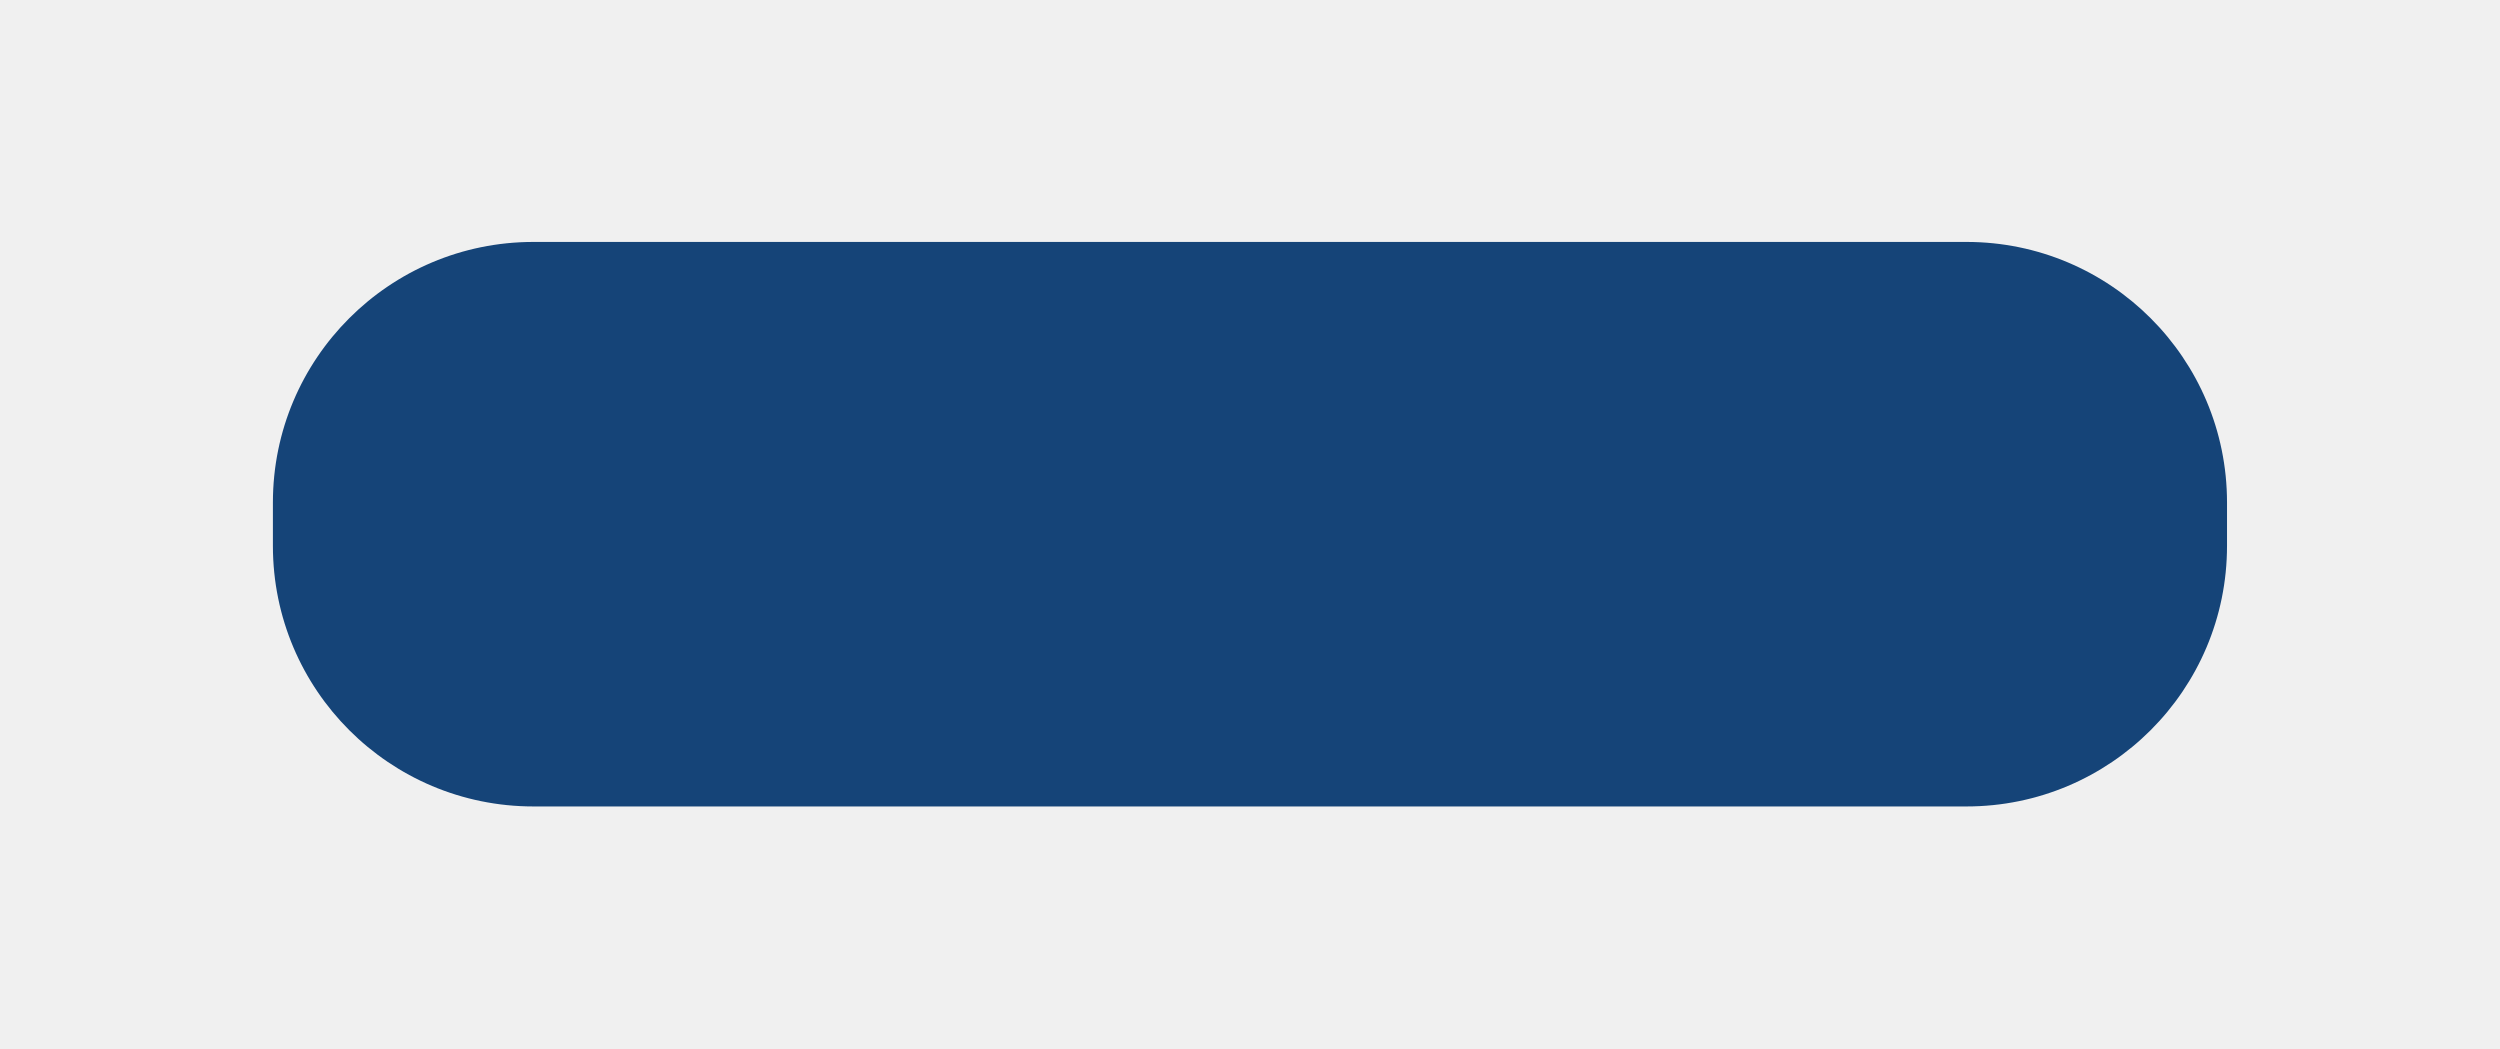
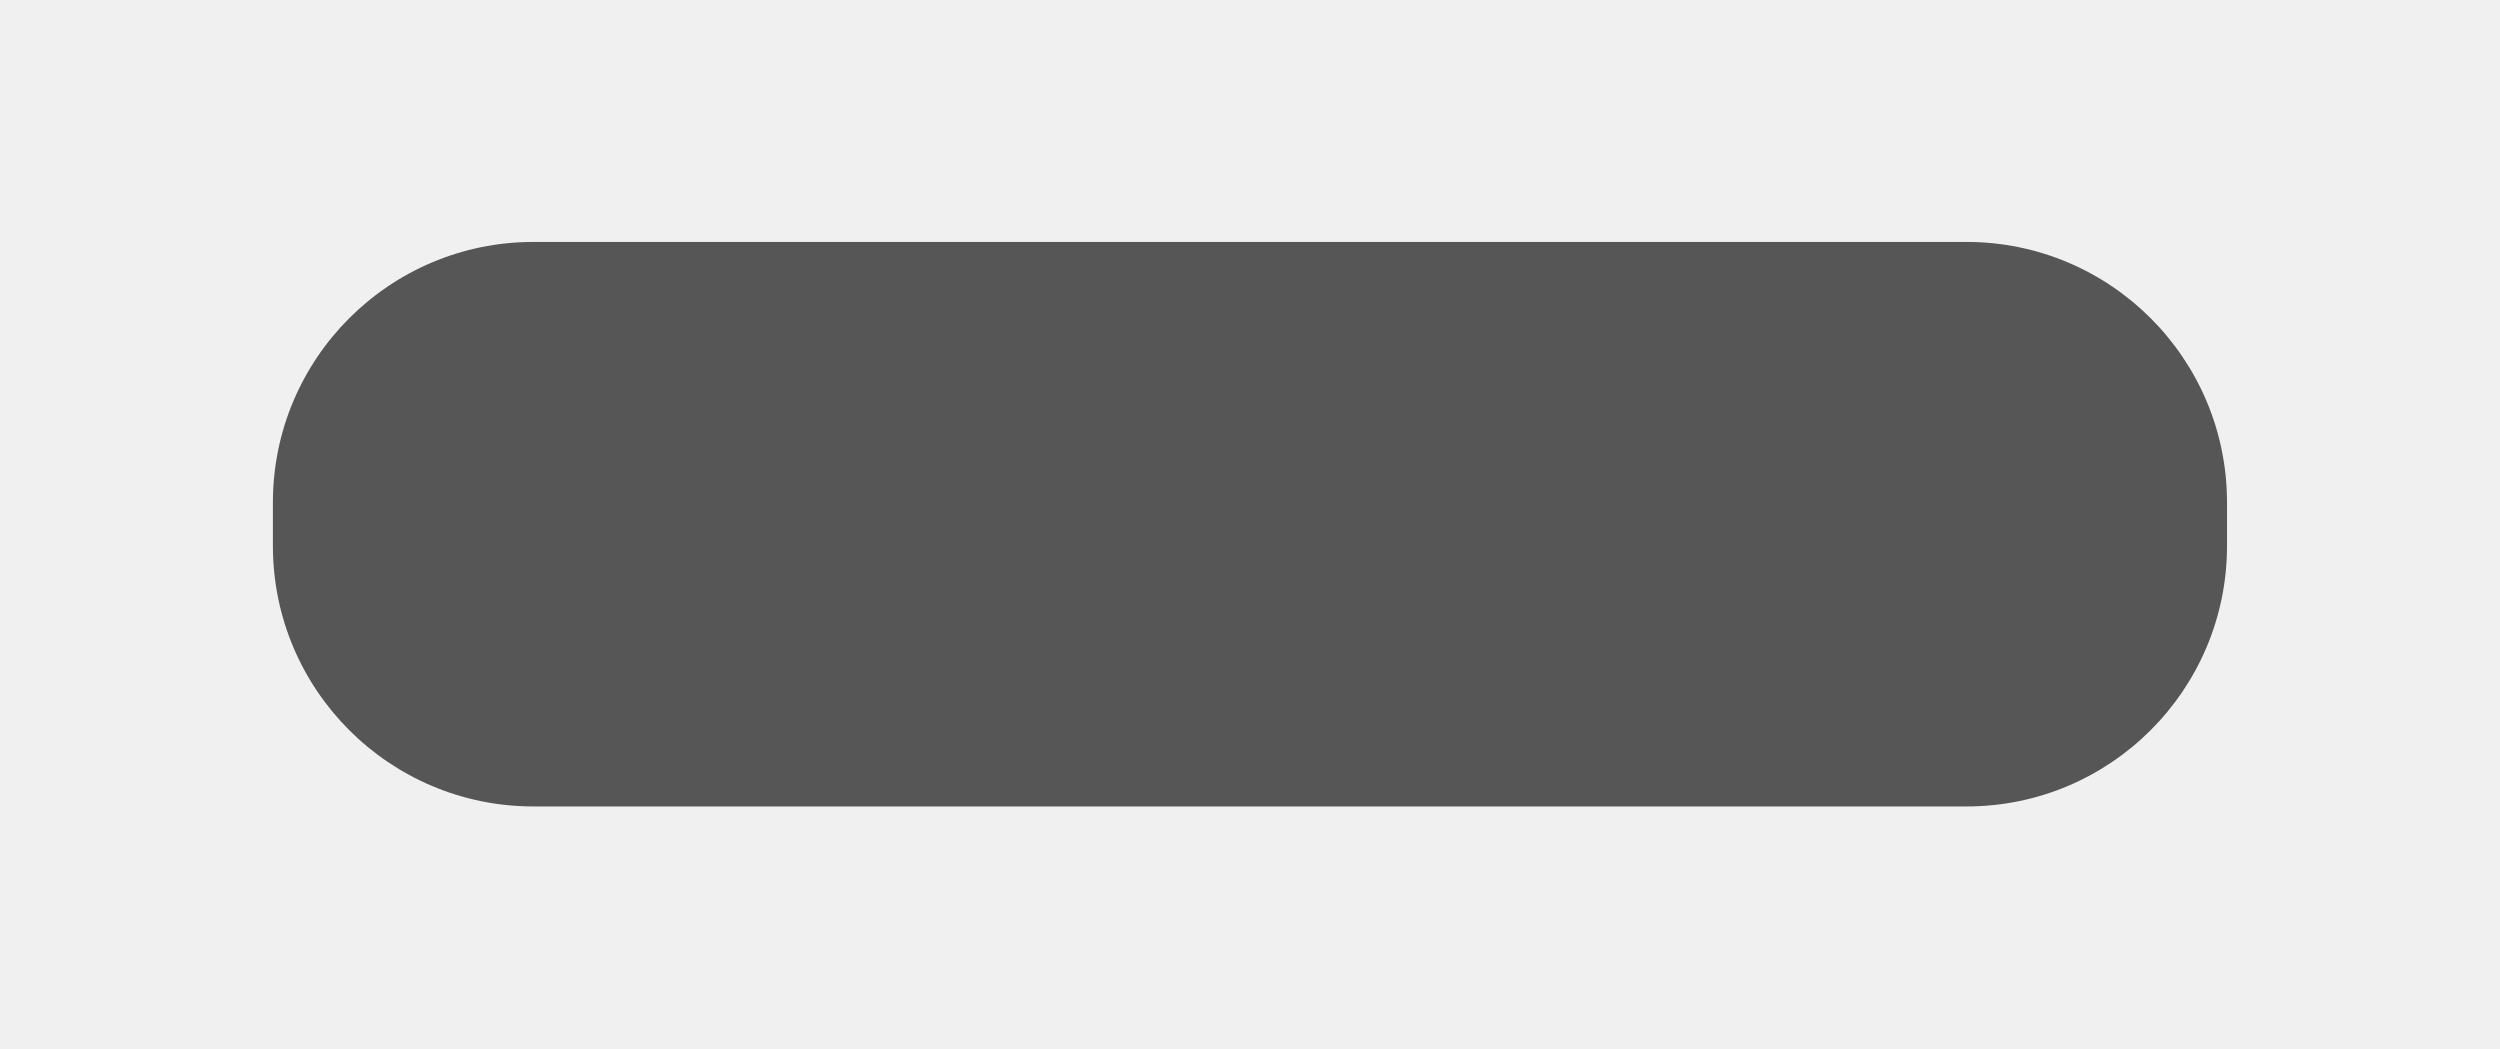
<svg xmlns="http://www.w3.org/2000/svg" xmlns:xlink="http://www.w3.org/1999/xlink" width="31" height="13" id="svg2" version="1.1">
  <defs id="defs4">
    <linearGradient id="linearGradient3900">
      <stop style="stop-color:#ffffff;stop-opacity:0.09;" offset="0" id="stop3902" />
      <stop id="stop3908" offset="0.8" style="stop-color:#ffffff;stop-opacity:0.06;" />
      <stop style="stop-color:#000000;stop-opacity:0.52;" offset="1" id="stop3904" />
    </linearGradient>
    <linearGradient id="linearGradient3818">
      <stop style="stop-color:#585858;stop-opacity:1;" offset="0" id="stop3820" />
      <stop id="stop3828" offset="0.5" style="stop-color:#2b2b2b;stop-opacity:1;" />
      <stop style="stop-color:#111111;stop-opacity:1;" offset="1" id="stop3822" />
    </linearGradient>
    <linearGradient id="linearGradient4347">
      <stop style="stop-color:#000000;stop-opacity:0;" offset="0" id="stop4349" />
      <stop style="stop-color:#000000;stop-opacity:1;" offset="1" id="stop4351" />
    </linearGradient>
    <linearGradient id="linearGradient4074">
      <stop style="stop-color:#ff57ff;stop-opacity:1;" offset="0" id="stop4076" />
      <stop style="stop-color:#ffffff;stop-opacity:0;" offset="1" id="stop4078" />
    </linearGradient>
    <linearGradient id="linearGradient4022">
      <stop style="stop-color:#434343;stop-opacity:1;" offset="0" id="stop4024" />
      <stop style="stop-color:#353535;stop-opacity:1;" offset="0.4" id="stop3830" />
      <stop style="stop-color:#151515;stop-opacity:1;" offset="1" id="stop4026" />
    </linearGradient>
    <linearGradient id="linearGradient3866">
      <stop style="stop-color:#000000;stop-opacity:1;" offset="0" id="stop3868" />
      <stop style="stop-color:#ffffff;stop-opacity:0.587;" offset="1" id="stop3870" />
    </linearGradient>
    <linearGradient id="linearGradient3858">
      <stop style="stop-color:#000000;stop-opacity:1;" offset="0" id="stop3860" />
      <stop style="stop-color:#ffffff;stop-opacity:0.5;" offset="1" id="stop3862" />
    </linearGradient>
    <linearGradient id="linearGradient3812">
      <stop style="stop-color:#ffffff;stop-opacity:1;" offset="0" id="stop3814" />
      <stop style="stop-color:#000000;stop-opacity:1;" offset="1" id="stop3816" />
    </linearGradient>
    <linearGradient id="linearGradient3760">
      <stop style="stop-color:#212121;stop-opacity:1;" offset="0" id="stop3762" />
      <stop id="stop3768" offset="0.4" style="stop-color:#666666;stop-opacity:1;" />
      <stop style="stop-color:#666666;stop-opacity:1;" offset="0.65" id="stop3770" />
      <stop style="stop-color:#363636;stop-opacity:1;" offset="1" id="stop3764" />
    </linearGradient>
    <linearGradient xlink:href="#linearGradient3760-4" id="linearGradient3766-6" x1="2" y1="1029.362" x2="13" y2="1029.362" gradientUnits="userSpaceOnUse" />
    <linearGradient id="linearGradient3760-4">
      <stop style="stop-color:#212121;stop-opacity:1;" offset="0" id="stop3762-3" />
      <stop id="stop3768-7" offset="0.4" style="stop-color:#666666;stop-opacity:1;" />
      <stop style="stop-color:#666666;stop-opacity:1;" offset="0.65" id="stop3770-4" />
      <stop style="stop-color:#363636;stop-opacity:1;" offset="1" id="stop3764-6" />
    </linearGradient>
    <linearGradient xlink:href="#linearGradient3812-0" id="linearGradient3818-1" x1="7.972" y1="1009.006" x2="7.972" y2="1049.531" gradientUnits="userSpaceOnUse" />
    <linearGradient id="linearGradient3812-0">
      <stop style="stop-color:#000000;stop-opacity:0;" offset="0" id="stop3814-1" />
      <stop style="stop-color:#000000;stop-opacity:1;" offset="1" id="stop3816-3" />
    </linearGradient>
    <linearGradient xlink:href="#linearGradient3760-3" id="linearGradient3766-2" x1="2" y1="1029.362" x2="13" y2="1029.362" gradientUnits="userSpaceOnUse" />
    <linearGradient id="linearGradient3760-3">
      <stop style="stop-color:#212121;stop-opacity:1;" offset="0" id="stop3762-39" />
      <stop id="stop3768-2" offset="0.4" style="stop-color:#666666;stop-opacity:1;" />
      <stop style="stop-color:#666666;stop-opacity:1;" offset="0.65" id="stop3770-3" />
      <stop style="stop-color:#363636;stop-opacity:1;" offset="1" id="stop3764-0" />
    </linearGradient>
    <linearGradient xlink:href="#linearGradient4022-2" id="linearGradient4028-7" x1="2" y1="1029.862" x2="11" y2="1029.862" gradientUnits="userSpaceOnUse" />
    <linearGradient id="linearGradient4022-2">
      <stop style="stop-color:#262626;stop-opacity:1;" offset="0" id="stop4024-0" />
      <stop id="stop4030-8" offset="0.3" style="stop-color:#555555;stop-opacity:1;" />
      <stop style="stop-color:#555555;stop-opacity:1;" offset="0.7" id="stop4032-5" />
      <stop style="stop-color:#262626;stop-opacity:1;" offset="1" id="stop4026-9" />
    </linearGradient>
    <linearGradient xlink:href="#linearGradient4074-7" id="linearGradient4080-6" x1="6.503" y1="1009.787" x2="6.503" y2="1049.845" gradientUnits="userSpaceOnUse" gradientTransform="matrix(0.7810456,0,0,0.9570624,1.373203,44.24326)" />
    <linearGradient id="linearGradient4074-7">
      <stop style="stop-color:#000000;stop-opacity:0;" offset="0" id="stop4076-9" />
      <stop style="stop-color:#000000;stop-opacity:1;" offset="1" id="stop4078-8" />
    </linearGradient>
    <linearGradient y2="1049.341" x2="6.542" y1="1008.997" x1="6.542" gradientTransform="matrix(1.258792,0,0,1.054939,-1.749302,-55.5163)" gradientUnits="userSpaceOnUse" id="linearGradient4097" xlink:href="#linearGradient4074-7" />
    <linearGradient xlink:href="#linearGradient4022-24" id="linearGradient4028-3" x1="2" y1="1029.862" x2="11" y2="1029.862" gradientUnits="userSpaceOnUse" />
    <linearGradient id="linearGradient4022-24">
      <stop style="stop-color:#262626;stop-opacity:1;" offset="0" id="stop4024-00" />
      <stop id="stop4030-0" offset="0.35" style="stop-color:#555555;stop-opacity:1;" />
      <stop style="stop-color:#555555;stop-opacity:1;" offset="0.65" id="stop4032-1" />
      <stop style="stop-color:#262626;stop-opacity:1;" offset="1" id="stop4026-2" />
    </linearGradient>
    <linearGradient xlink:href="#linearGradient4074" id="linearGradient3939" gradientUnits="userSpaceOnUse" gradientTransform="matrix(1.236189,0,0,1.000251,-20.43599,-2.363224)" x1="6.503" y1="1009.787" x2="8.703" y2="1012.712" />
    <linearGradient xlink:href="#linearGradient4347" id="linearGradient3942" gradientUnits="userSpaceOnUse" gradientTransform="matrix(1.183136,0,0,1,-29.8469,-2.395415)" x1="4.686" y1="1045.085" x2="6.589" y2="1050.248" />
    <linearGradient xlink:href="#linearGradient4022-22" id="linearGradient3945-7" gradientUnits="userSpaceOnUse" gradientTransform="matrix(1.603523,0,0,1.121995,-3.922895,-125.6373)" x1="2" y1="1029.862" x2="11" y2="1029.862" />
    <linearGradient id="linearGradient4022-22">
      <stop style="stop-color:#2b2b2b;stop-opacity:1;" offset="0" id="stop4024-7" />
      <stop style="stop-color:#323232;stop-opacity:1;" offset="1" id="stop4026-5" />
    </linearGradient>
    <linearGradient y2="1029.862" x2="11" y1="1029.862" x1="2" gradientTransform="matrix(1.603523,0,0,1.121995,-3.922894,-125.6372)" gradientUnits="userSpaceOnUse" id="linearGradient3837" xlink:href="#linearGradient4022-22" />
    <linearGradient y2="1029.862" x2="11" y1="1029.862" x1="2" gradientTransform="matrix(1.603523,0,0,1.121995,-3.922894,-125.6372)" gradientUnits="userSpaceOnUse" id="linearGradient3837-6" xlink:href="#linearGradient4022-22-0" />
    <linearGradient id="linearGradient4022-22-0">
      <stop style="stop-color:#154478;stop-opacity:1;" offset="0" id="stop4024-7-5" />
      <stop style="stop-color:#113660;stop-opacity:1;" offset="0.4" id="stop3830-7-2" />
      <stop id="stop3858-0" offset="0.6" style="stop-color:#113660;stop-opacity:1;" />
      <stop style="stop-color:#0d2948;stop-opacity:1;" offset="1" id="stop4026-5-5" />
    </linearGradient>
    <linearGradient xlink:href="#linearGradient3900" id="linearGradient3906" x1="23.676" y1="1027.065" x2="30.015" y2="1028.754" gradientUnits="userSpaceOnUse" gradientTransform="translate(-36.67521,-2056.927)" />
    <linearGradient y2="1029.862" x2="11" y1="1029.862" x1="2" gradientTransform="matrix(1.603523,0,0,1.121995,-3.922894,-125.6372)" gradientUnits="userSpaceOnUse" id="linearGradient3837-9" xlink:href="#linearGradient4022-22-1" />
    <linearGradient id="linearGradient4022-22-1">
      <stop style="stop-color:#ffffff;stop-opacity:0;" offset="0" id="stop4024-7-2" />
      <stop style="stop-color:#ffffff;stop-opacity:0.05;" offset="1" id="stop4026-5-0" />
    </linearGradient>
    <linearGradient y2="1050.179" x2="6.329" y1="1009.712" x1="6.329" gradientTransform="matrix(1.603523,0,0,1.121995,-3.922895,-124.9805)" gradientUnits="userSpaceOnUse" id="linearGradient3978" xlink:href="#linearGradient4022-22-1" />
    <linearGradient xlink:href="#linearGradient4022-22" id="linearGradient3863" gradientUnits="userSpaceOnUse" gradientTransform="matrix(1.603523,0,0,1.121995,-3.922894,-125.6372)" x1="2" y1="1029.862" x2="11" y2="1029.862" />
    <linearGradient xlink:href="#linearGradient4022-22-1" id="linearGradient3865" gradientUnits="userSpaceOnUse" gradientTransform="matrix(1.603523,0,0,1.121995,-3.922895,-124.9805)" x1="6.329" y1="1009.712" x2="6.329" y2="1050.179" />
    <linearGradient xlink:href="#linearGradient3900" id="linearGradient3867" gradientUnits="userSpaceOnUse" gradientTransform="translate(-36.67521,-2056.927)" x1="23.676" y1="1027.065" x2="30.015" y2="1028.754" />
    <linearGradient xlink:href="#linearGradient4022-22" id="linearGradient3880" gradientUnits="userSpaceOnUse" gradientTransform="matrix(1.603523,0,0,1.121995,-3.922894,-125.6372)" x1="2" y1="1029.862" x2="11" y2="1029.862" />
    <linearGradient xlink:href="#linearGradient4022-22-1" id="linearGradient3882" gradientUnits="userSpaceOnUse" gradientTransform="matrix(1.603523,0,0,1.121995,-3.922895,-124.9805)" x1="6.329" y1="1009.712" x2="6.329" y2="1050.179" />
    <linearGradient xlink:href="#linearGradient3900" id="linearGradient3884" gradientUnits="userSpaceOnUse" gradientTransform="translate(-36.67521,-2056.927)" x1="23.676" y1="1027.065" x2="30.015" y2="1028.754" />
    <linearGradient xlink:href="#linearGradient3900" id="linearGradient3887" gradientUnits="userSpaceOnUse" gradientTransform="translate(-36.67521,-2056.927)" x1="23.676" y1="1027.065" x2="30.015" y2="1028.754" />
    <linearGradient xlink:href="#linearGradient4022-22-1" id="linearGradient3890" gradientUnits="userSpaceOnUse" gradientTransform="matrix(1.603523,0,0,1.121995,-3.922895,-125.6372)" x1="2.446" y1="1027.634" x2="10.554" y2="1027.634" />
    <linearGradient xlink:href="#linearGradient4022-22" id="linearGradient3893" gradientUnits="userSpaceOnUse" gradientTransform="matrix(1.603523,0,0,1.121995,-3.922894,-125.6372)" x1="2" y1="1029.862" x2="11" y2="1029.862" />
    <linearGradient xlink:href="#linearGradient4022-22" id="linearGradient3885" gradientUnits="userSpaceOnUse" gradientTransform="matrix(1.603523,0,0,1.121995,-3.922894,-125.6372)" x1="2" y1="1029.862" x2="11" y2="1029.862" />
    <linearGradient xlink:href="#linearGradient4022-22-1" id="linearGradient3888" gradientUnits="userSpaceOnUse" gradientTransform="matrix(1.603523,0,0,1.121995,-3.922895,-125.6372)" x1="2.446" y1="1027.634" x2="10.554" y2="1027.634" />
    <linearGradient xlink:href="#linearGradient3900" id="linearGradient3891" gradientUnits="userSpaceOnUse" gradientTransform="translate(-36.67521,-2056.927)" x1="23.676" y1="1027.065" x2="30.015" y2="1028.754" />
    <linearGradient xlink:href="#linearGradient4022-22-1" id="linearGradient3260" gradientUnits="userSpaceOnUse" gradientTransform="matrix(1.603523,0,0,1.121995,-35.92289,-123.6372)" x1="2.446" y1="1027.634" x2="10.554" y2="1027.634" />
  </defs>
  <g id="layer1" transform="translate(0,-1039.362)">
    <rect style="opacity:0.002;fill:#ffffff;fill-opacity:1;stroke:none" id="rect4020" width="13" height="45" x="0" y="1007.362" rx="2.055" ry="1.924" />
-     <rect style="fill:#154478;fill-opacity:1;stroke:none" id="rect4020-2" width="7" height="24.231" x="1042.362" y="-27.615" rx="3.231" ry="3.231" transform="matrix(0,1,-1,0,0,0)" />
+     <rect style="fill:#565656;fill-opacity:1;stroke:none" id="rect4020-2" width="7" height="24.231" x="1042.362" y="-27.615" rx="3.231" ry="3.231" transform="matrix(0,1,-1,0,0,0)" />
    <rect style="fill:url(#linearGradient3260);fill-opacity:1;stroke:none" id="rect4020-2-1" width="13" height="45" x="-32" y="1009.362" rx="6.5" ry="6.5" />
  </g>
</svg>
